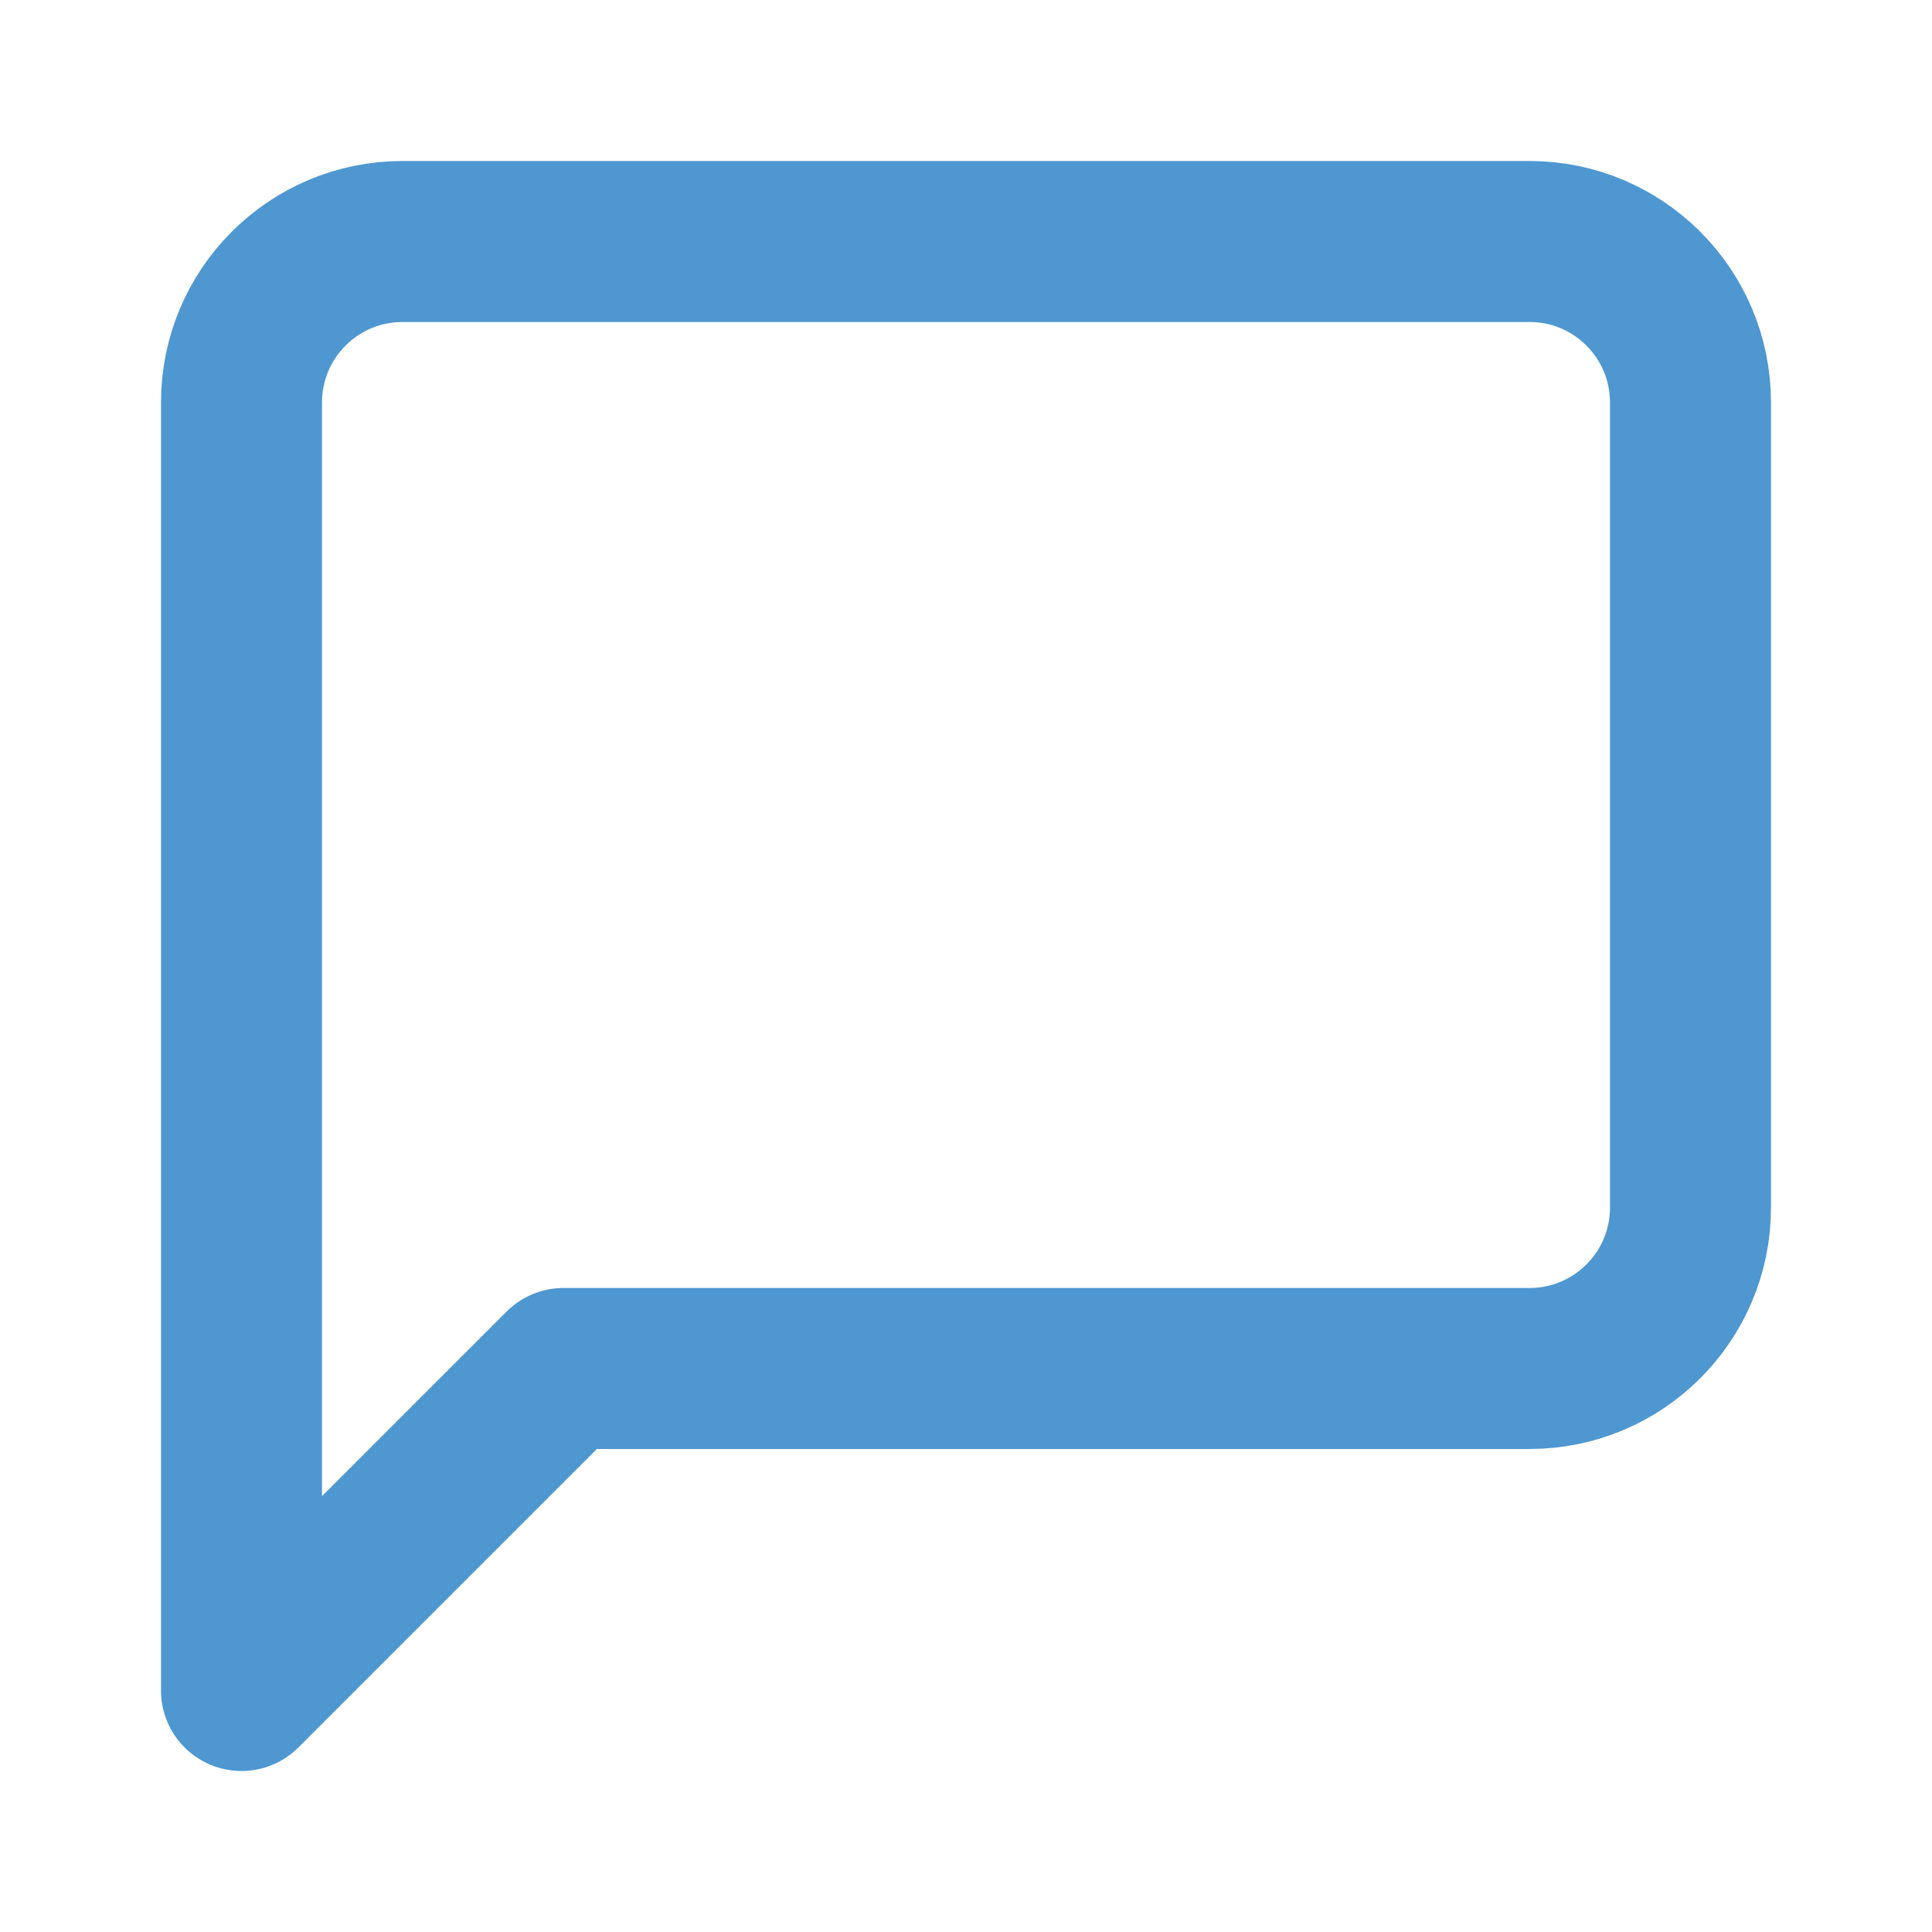
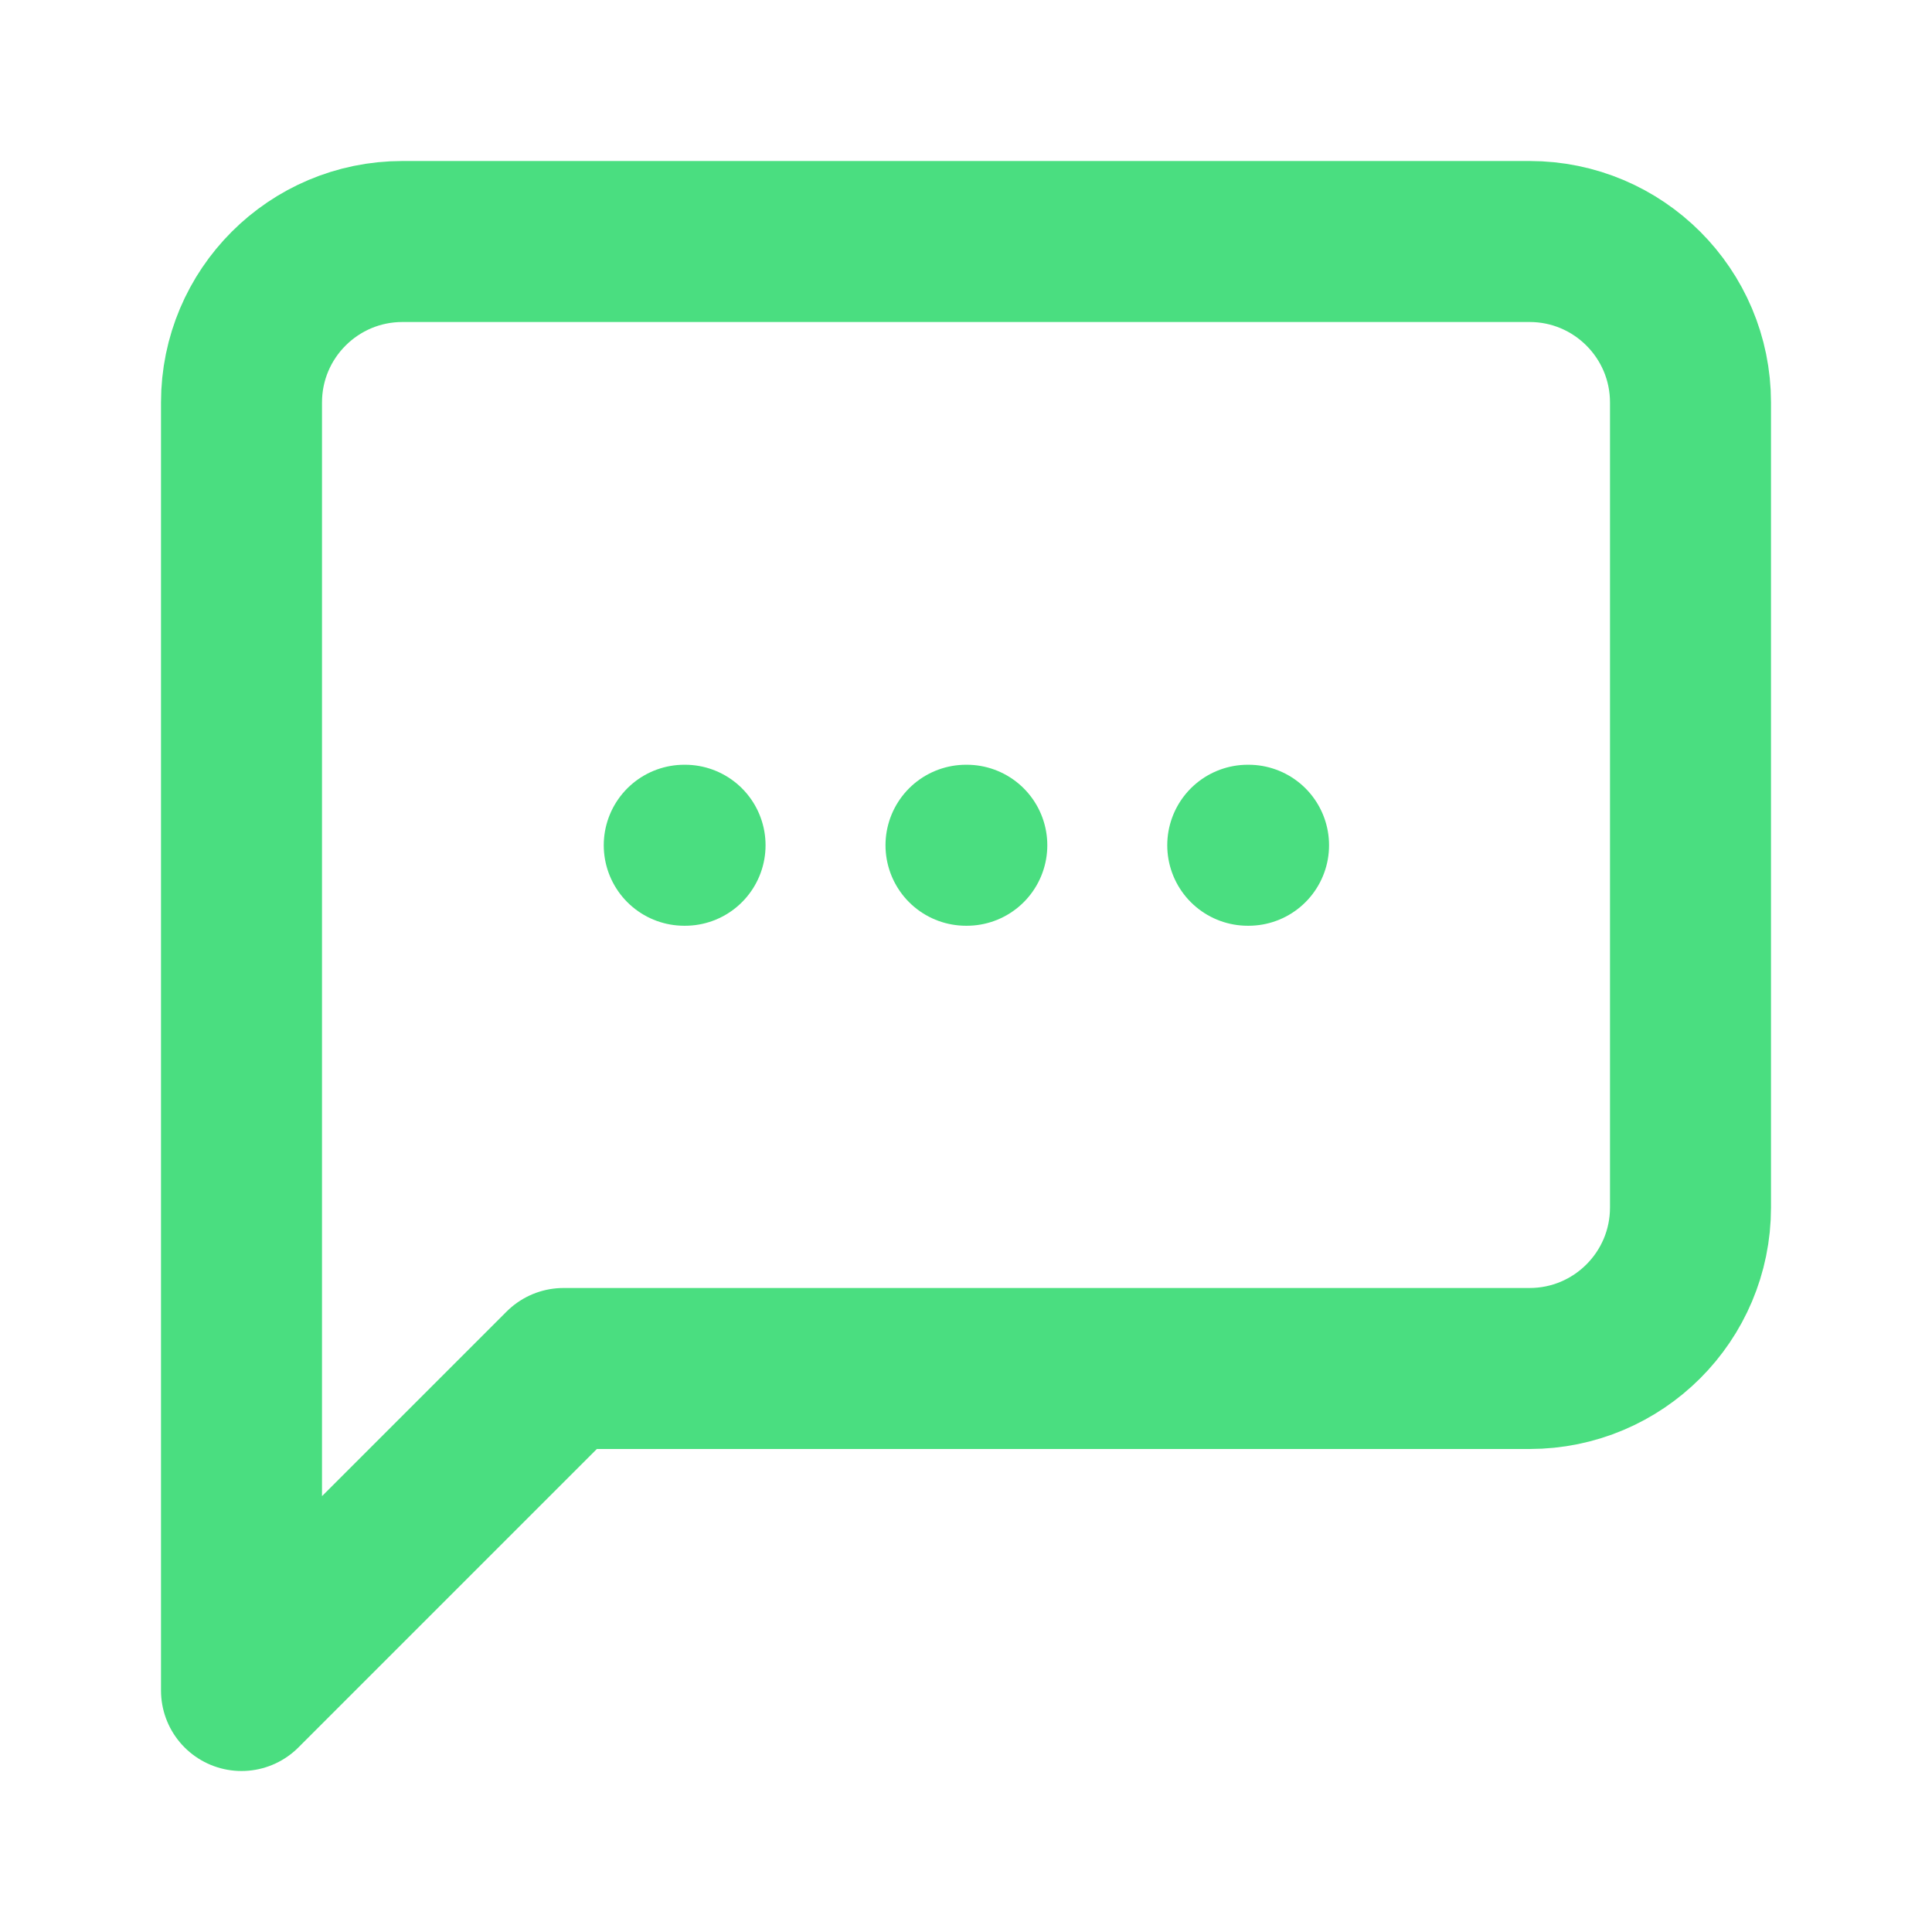
- <svg xmlns="http://www.w3.org/2000/svg" width="24" height="24" viewBox="0 0 24 24" fill="none" stroke="#4e97d1" stroke-width="2" stroke-linecap="round" stroke-linejoin="round">
+ <svg xmlns="http://www.w3.org/2000/svg" width="24" height="24" viewBox="0 0 24 24" fill="none" stroke="#4ade80" stroke-width="2" stroke-linecap="round" stroke-linejoin="round">
  <path d="M21 15a2 2 0 0 1-2 2H7l-4 4V5a2 2 0 0 1 2-2h14a2 2 0 0 1 2 2z" />
+   <path d="M8.5 10.5h.01" />
+   <path d="M12 10.5h.01" />
+   <path d="M15.5 10.5h.01" />
</svg>
